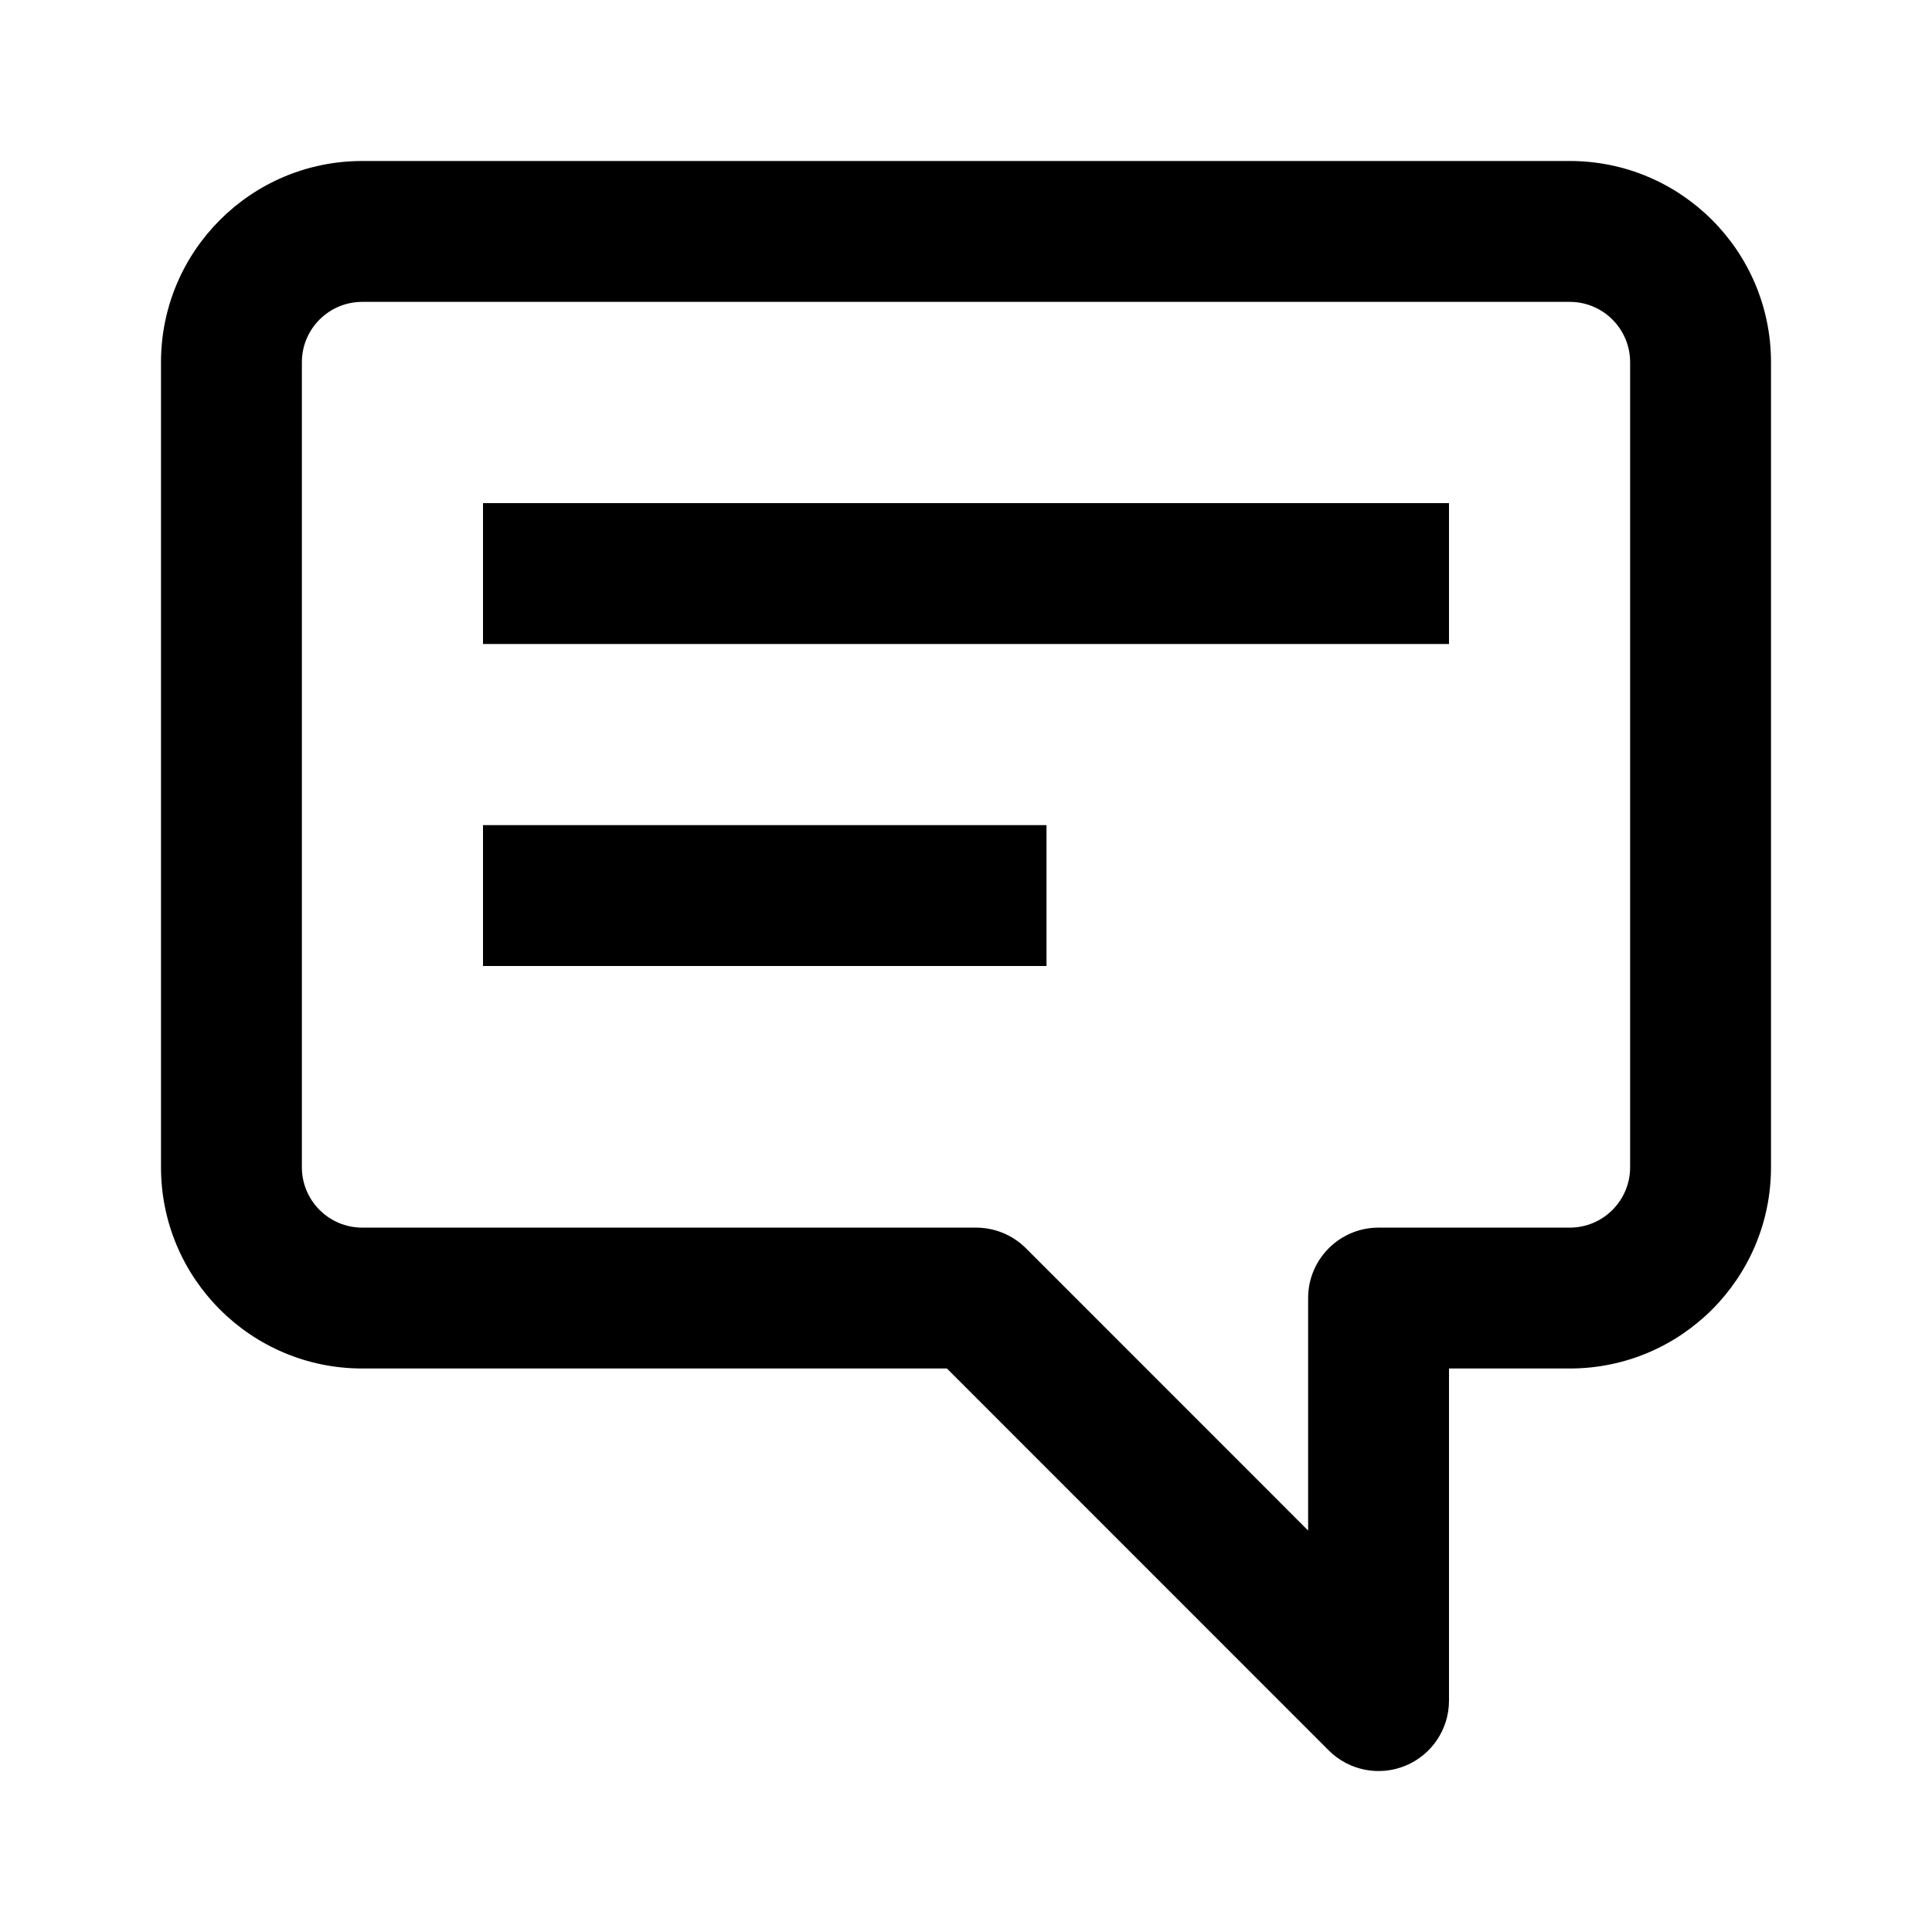
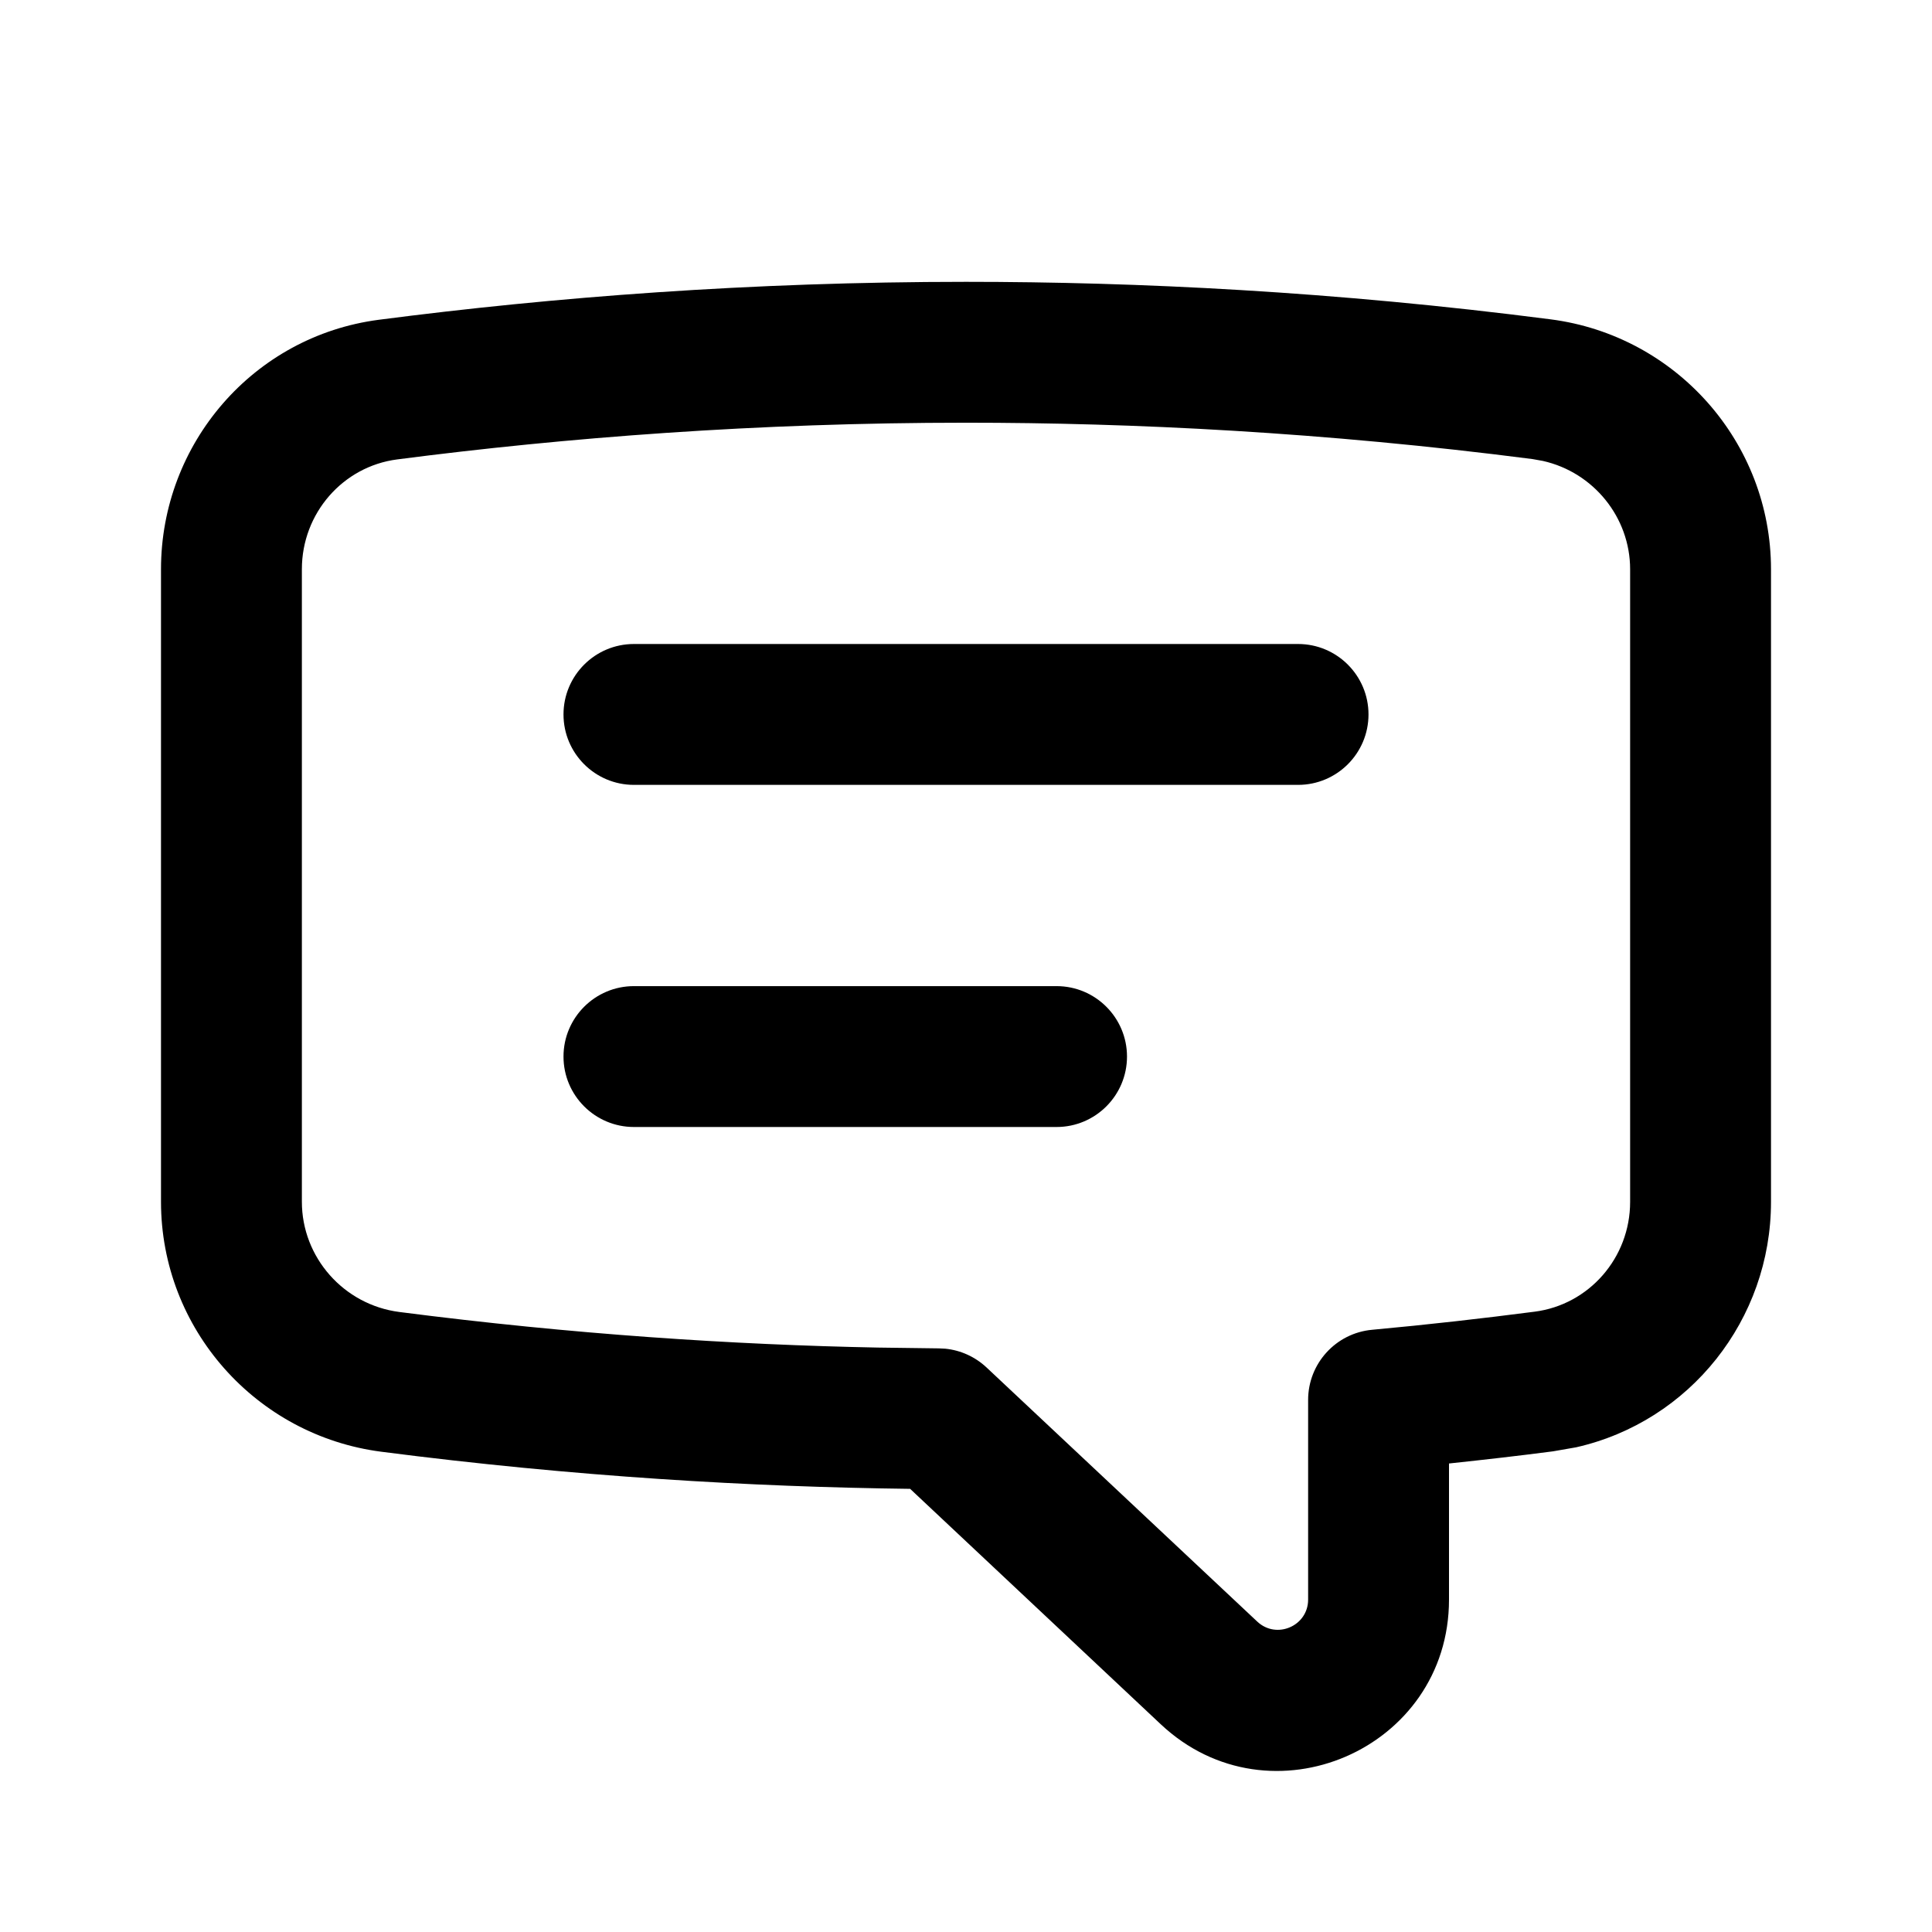
- <svg xmlns="http://www.w3.org/2000/svg" width="24" height="24" fill="none">
-   <path fill="#000" d="M18 8H6V6.25h12zM6 12h7v-1.75H6z" />
-   <path fill="#000" fill-rule="evenodd" d="M2 4.5A2.5 2.5 0 0 1 4.5 2h15A2.5 2.5 0 0 1 22 4.5v10a2.5 2.5 0 0 1-2.5 2.5H18v4.125a.875.875 0 0 1-1.494.619L11.763 17H4.5A2.5 2.5 0 0 1 2 14.5zm2.5-.75a.75.75 0 0 0-.75.75v10c0 .414.336.75.75.75h7.625c.232 0 .455.092.619.256l3.506 3.507v-2.888c0-.483.392-.875.875-.875H19.5a.75.75 0 0 0 .75-.75v-10a.75.75 0 0 0-.75-.75z" clip-rule="evenodd" />
+ <svg xmlns="http://www.w3.org/2000/svg" width="24" height="24" viewBox="0 0 24 24" fill="none">
+   <path d="M13.125 12.25C13.608 12.25 14 12.642 14 13.125C14 13.608 13.608 14 13.125 14H7.875C7.392 14 7 13.608 7 13.125C7 12.642 7.392 12.25 7.875 12.25H13.125Z" fill="black" />
+   <path d="M16.125 8C16.608 8 17 8.392 17 8.875C17 9.358 16.608 9.75 16.125 9.75H7.875C7.392 9.75 7 9.358 7 8.875C7 8.392 7.392 8 7.875 8H16.125Z" fill="black" />
+   <path fill-rule="evenodd" clip-rule="evenodd" d="M12 3.501C14.131 3.501 16.576 3.62 19.263 3.967C20.819 4.168 22 5.494 22 7.072V14.93C22 16.391 20.993 17.659 19.579 17.979L19.292 18.029C18.872 18.084 18.441 18.133 18 18.18V19.871C18 21.732 15.776 22.693 14.42 21.42L11.306 18.495C9.344 18.471 7.136 18.344 4.737 18.034C3.181 17.833 2 16.507 2 14.929V7.071C2 5.513 3.146 4.175 4.708 3.972C6.874 3.691 9.321 3.501 12 3.501ZM12 5.251C9.403 5.251 7.033 5.435 4.934 5.707C4.26 5.794 3.75 6.376 3.75 7.071V14.929C3.75 15.619 4.269 16.209 4.961 16.298C7.116 16.576 9.112 16.705 10.905 16.74L11.661 16.75L11.743 16.754C11.934 16.773 12.114 16.855 12.255 16.987L15.618 20.144C15.858 20.369 16.25 20.198 16.25 19.871V17.39C16.25 16.938 16.595 16.56 17.045 16.519C17.743 16.455 18.417 16.378 19.065 16.294C19.739 16.207 20.25 15.626 20.25 14.93V7.072C20.25 6.426 19.794 5.867 19.167 5.726L19.039 5.703C16.436 5.367 14.065 5.251 12 5.251Z" fill="black" />
</svg>
